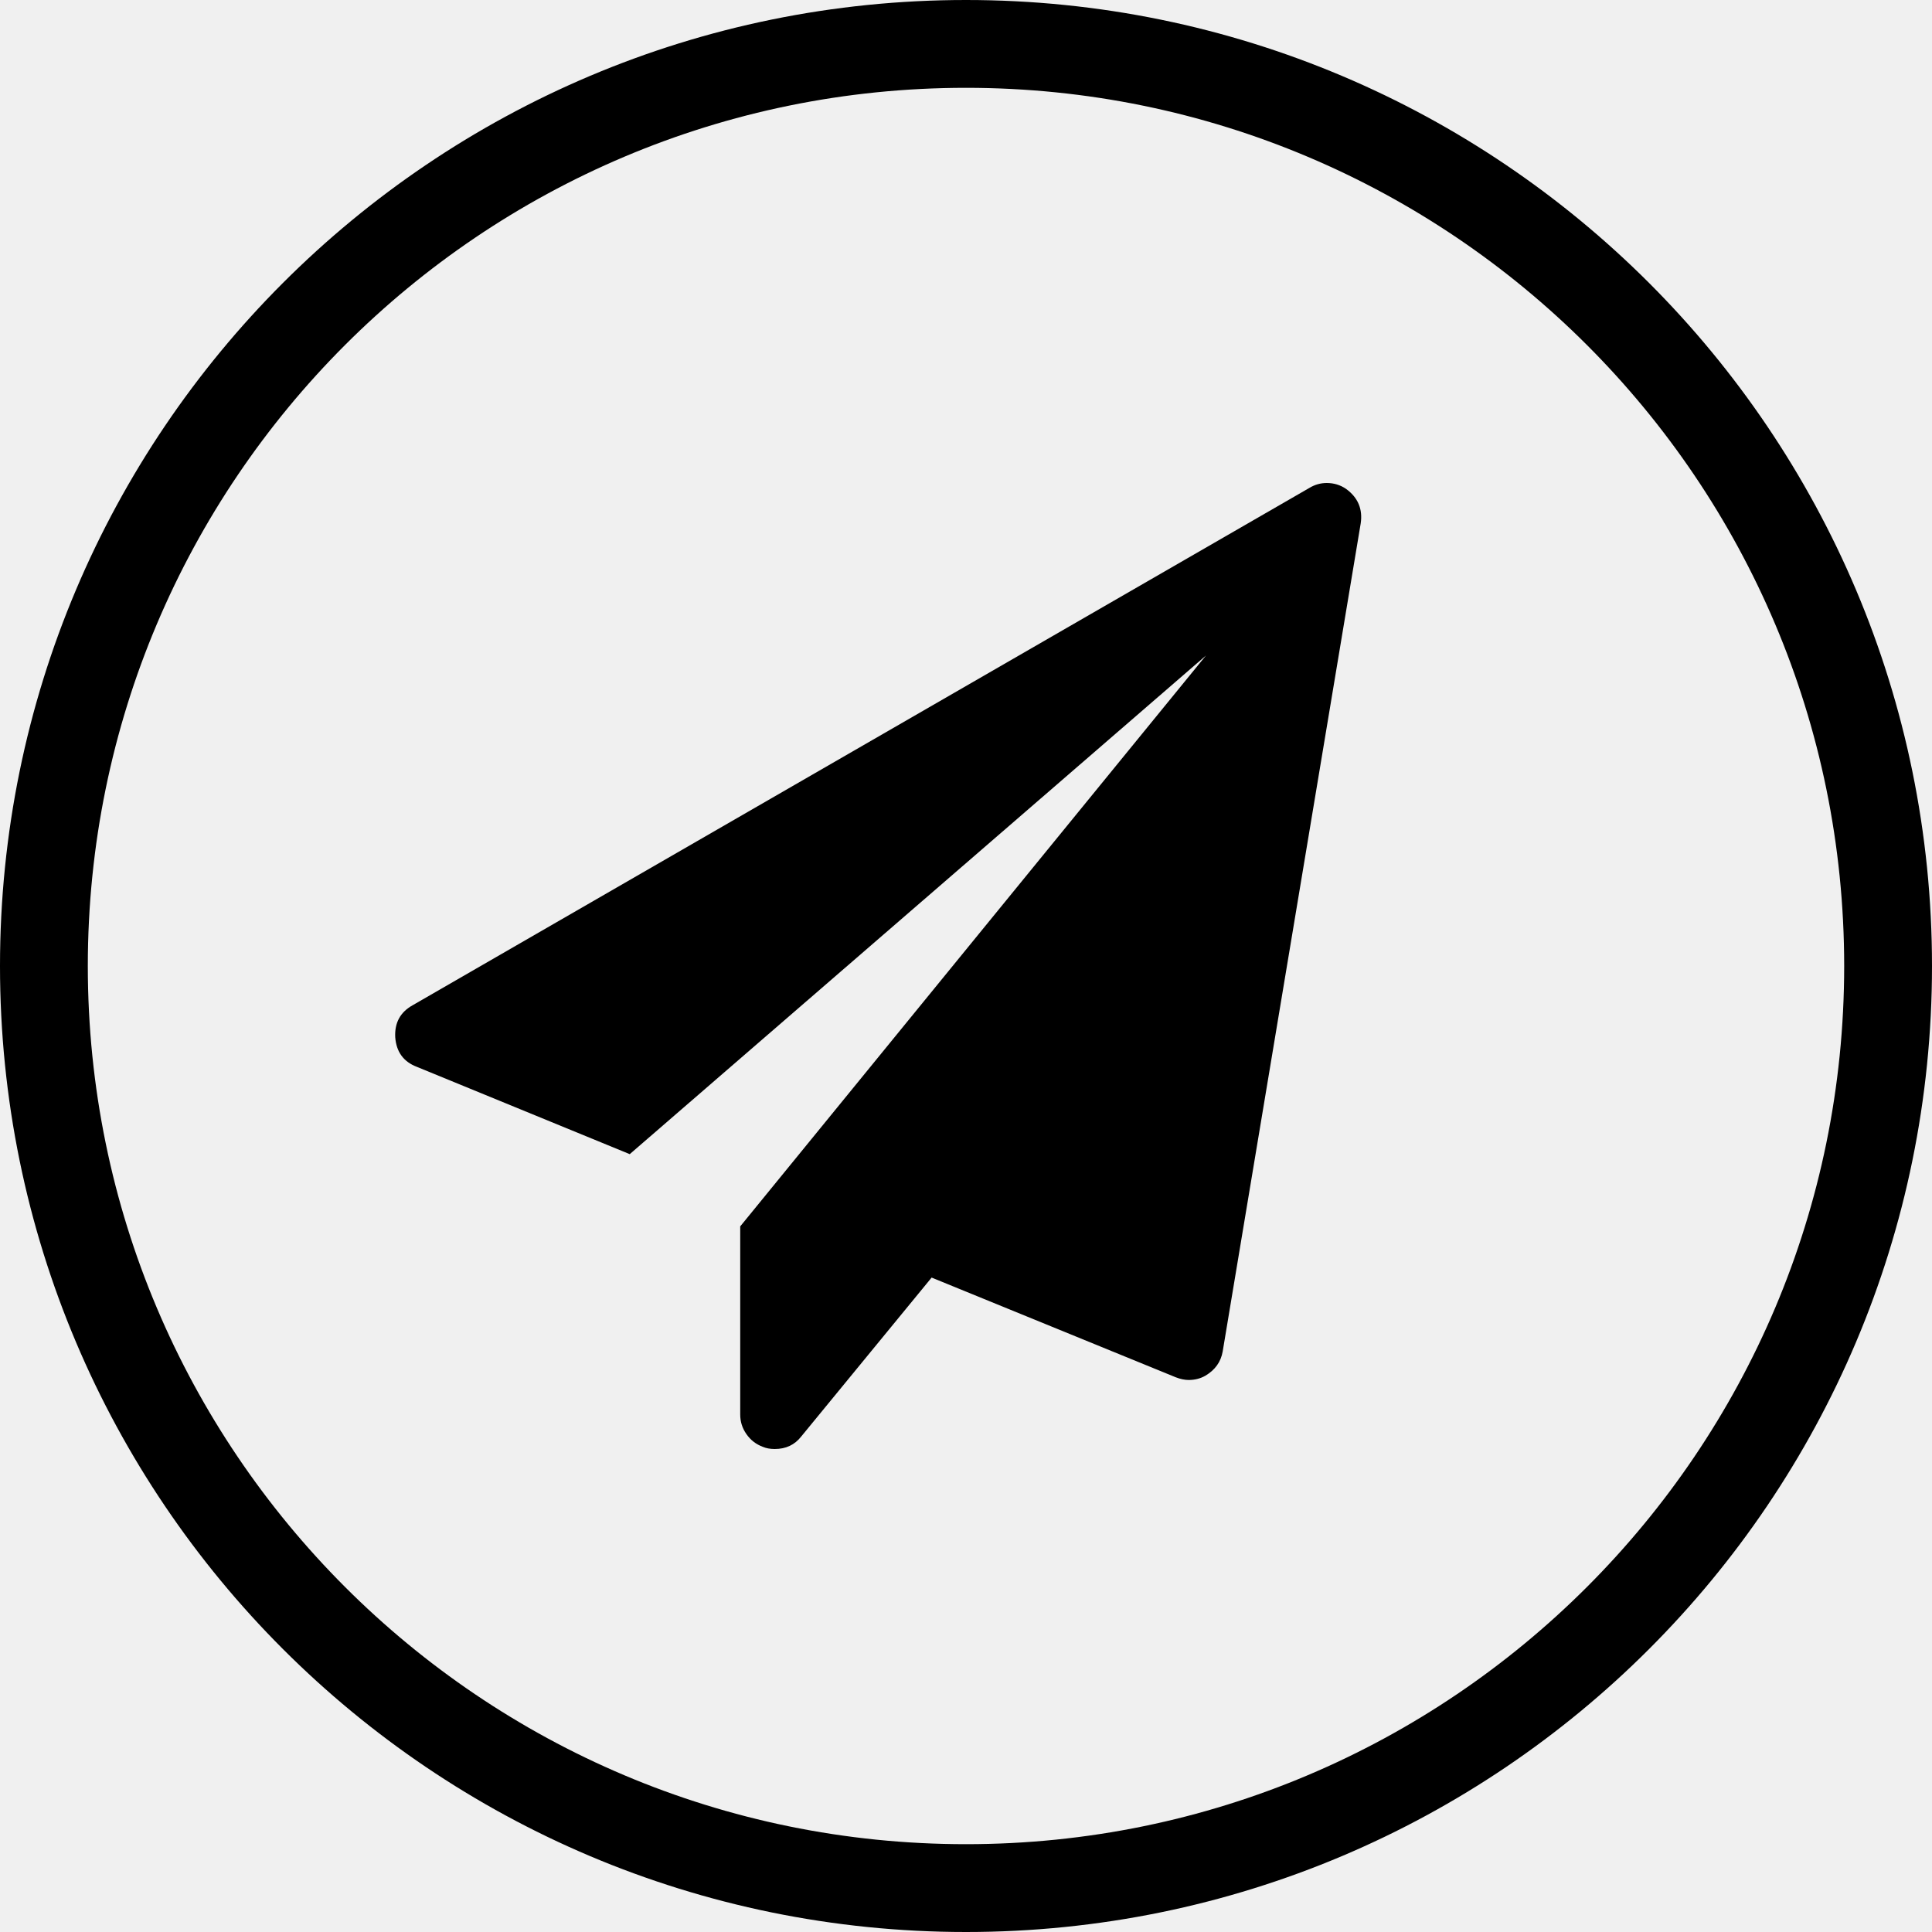
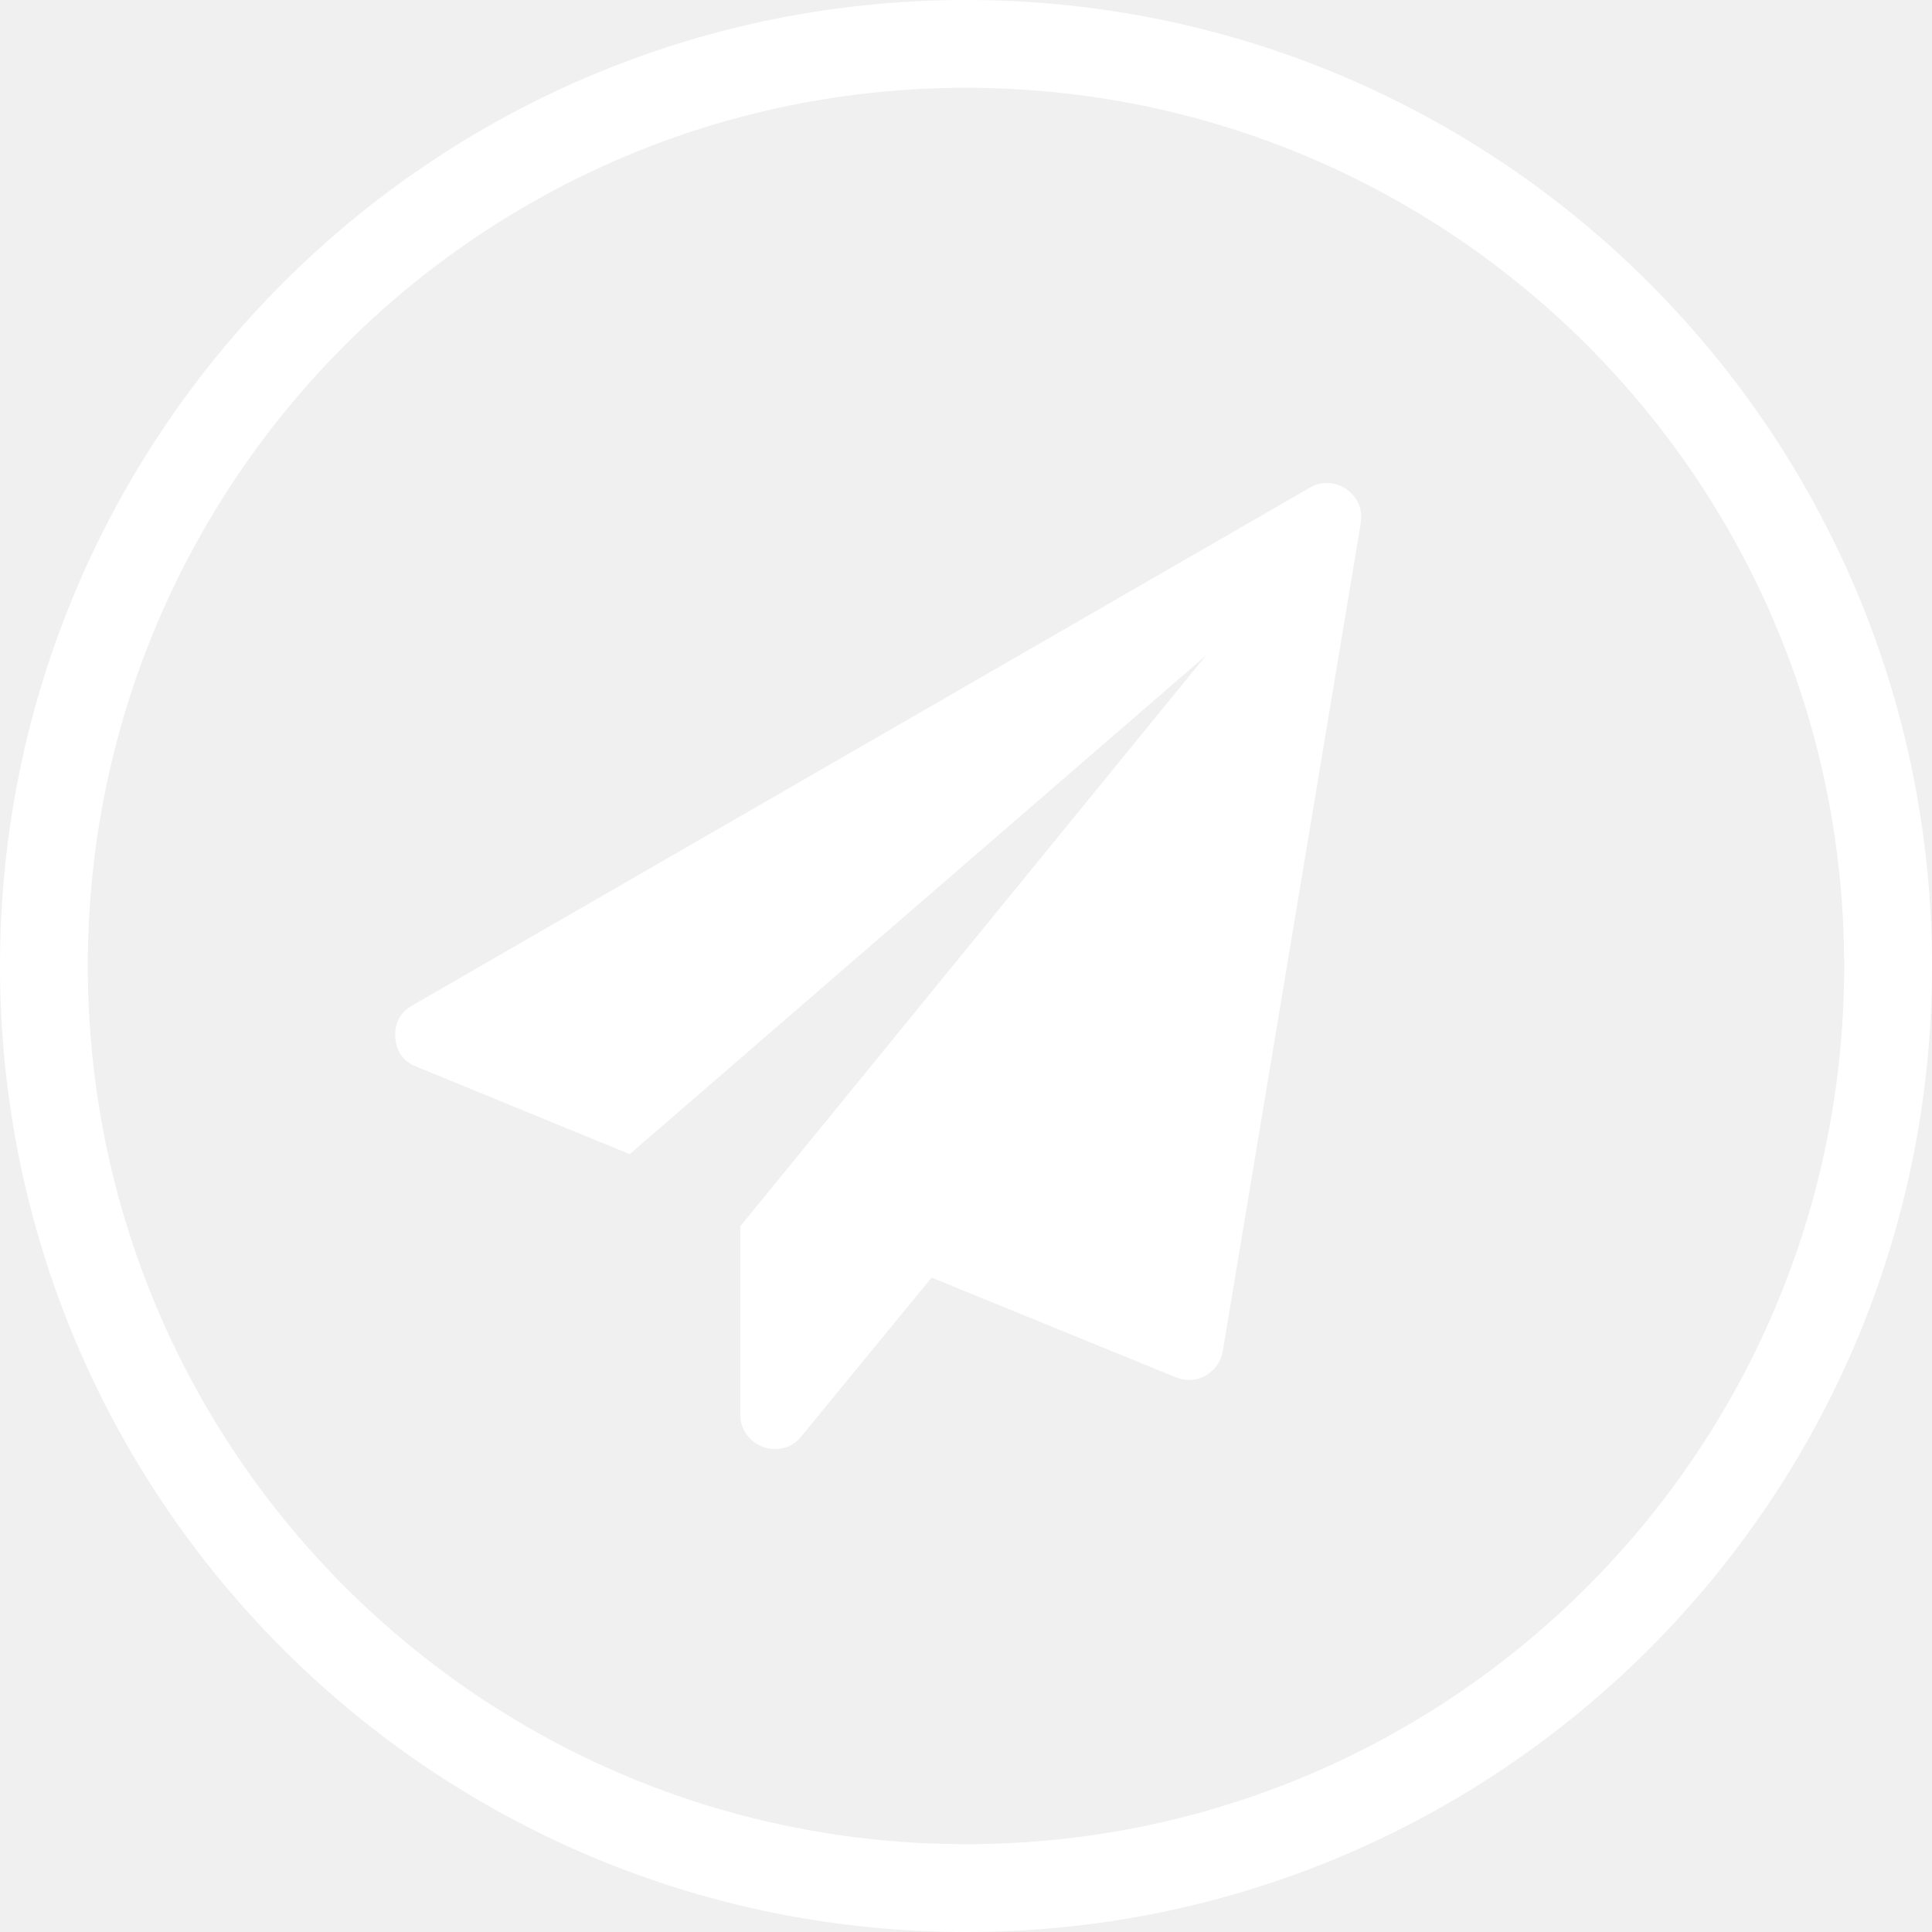
<svg xmlns="http://www.w3.org/2000/svg" width="44px" height="44px" viewBox="0 0 44 44" version="1.1">
  <g id="Social-Icons" stroke="none" stroke-width="1" fill="none" fill-rule="evenodd">
    <g id="social-icons" transform="translate(-220, -160)">
      <g id="send" transform="translate(220, 160)">
        <rect id="Rectangle" x="0" y="0" width="44" height="44" />
-         <circle id="Oval" stroke="#000000" stroke-width="2" cx="22" cy="22" r="21" />
-         <path d="M30.989,11.921 L27.846,30.778 C27.805,31.015 27.674,31.199 27.453,31.33 C27.338,31.396 27.212,31.428 27.072,31.428 C26.982,31.428 26.884,31.408 26.778,31.367 L21.217,29.096 L18.246,32.717 C18.098,32.906 17.898,33 17.644,33 C17.538,33 17.448,32.983 17.374,32.951 C17.218,32.893 17.094,32.797 17,32.662 C16.905,32.527 16.858,32.378 16.858,32.214 L16.858,27.93 L27.465,14.929 L14.342,26.285 L9.492,24.296 C9.19,24.181 9.026,23.956 9.001,23.621 C8.985,23.293 9.116,23.052 9.394,22.896 L29.822,11.111 C29.945,11.037 30.076,11 30.215,11 C30.379,11 30.526,11.045 30.657,11.135 C30.927,11.332 31.038,11.594 30.989,11.921 Z" id="Shape" fill="#000000" />
+         <circle id="Oval" stroke="#FFFFFF" stroke-width="2" cx="22" cy="22" r="21" />
+         <path d="M30.989,11.921 L27.846,30.778 C27.805,31.015 27.674,31.199 27.453,31.33 C27.338,31.396 27.212,31.428 27.072,31.428 C26.982,31.428 26.884,31.408 26.778,31.367 L21.217,29.096 L18.246,32.717 C18.098,32.906 17.898,33 17.644,33 C17.538,33 17.448,32.983 17.374,32.951 C17.218,32.893 17.094,32.797 17,32.662 C16.905,32.527 16.858,32.378 16.858,32.214 L16.858,27.93 L27.465,14.929 L14.342,26.285 L9.492,24.296 C9.19,24.181 9.026,23.956 9.001,23.621 C8.985,23.293 9.116,23.052 9.394,22.896 L29.822,11.111 C29.945,11.037 30.076,11 30.215,11 C30.379,11 30.526,11.045 30.657,11.135 C30.927,11.332 31.038,11.594 30.989,11.921 Z" id="Shape" fill="#FFFFFF" />
      </g>
    </g>
  </g>
</svg>
